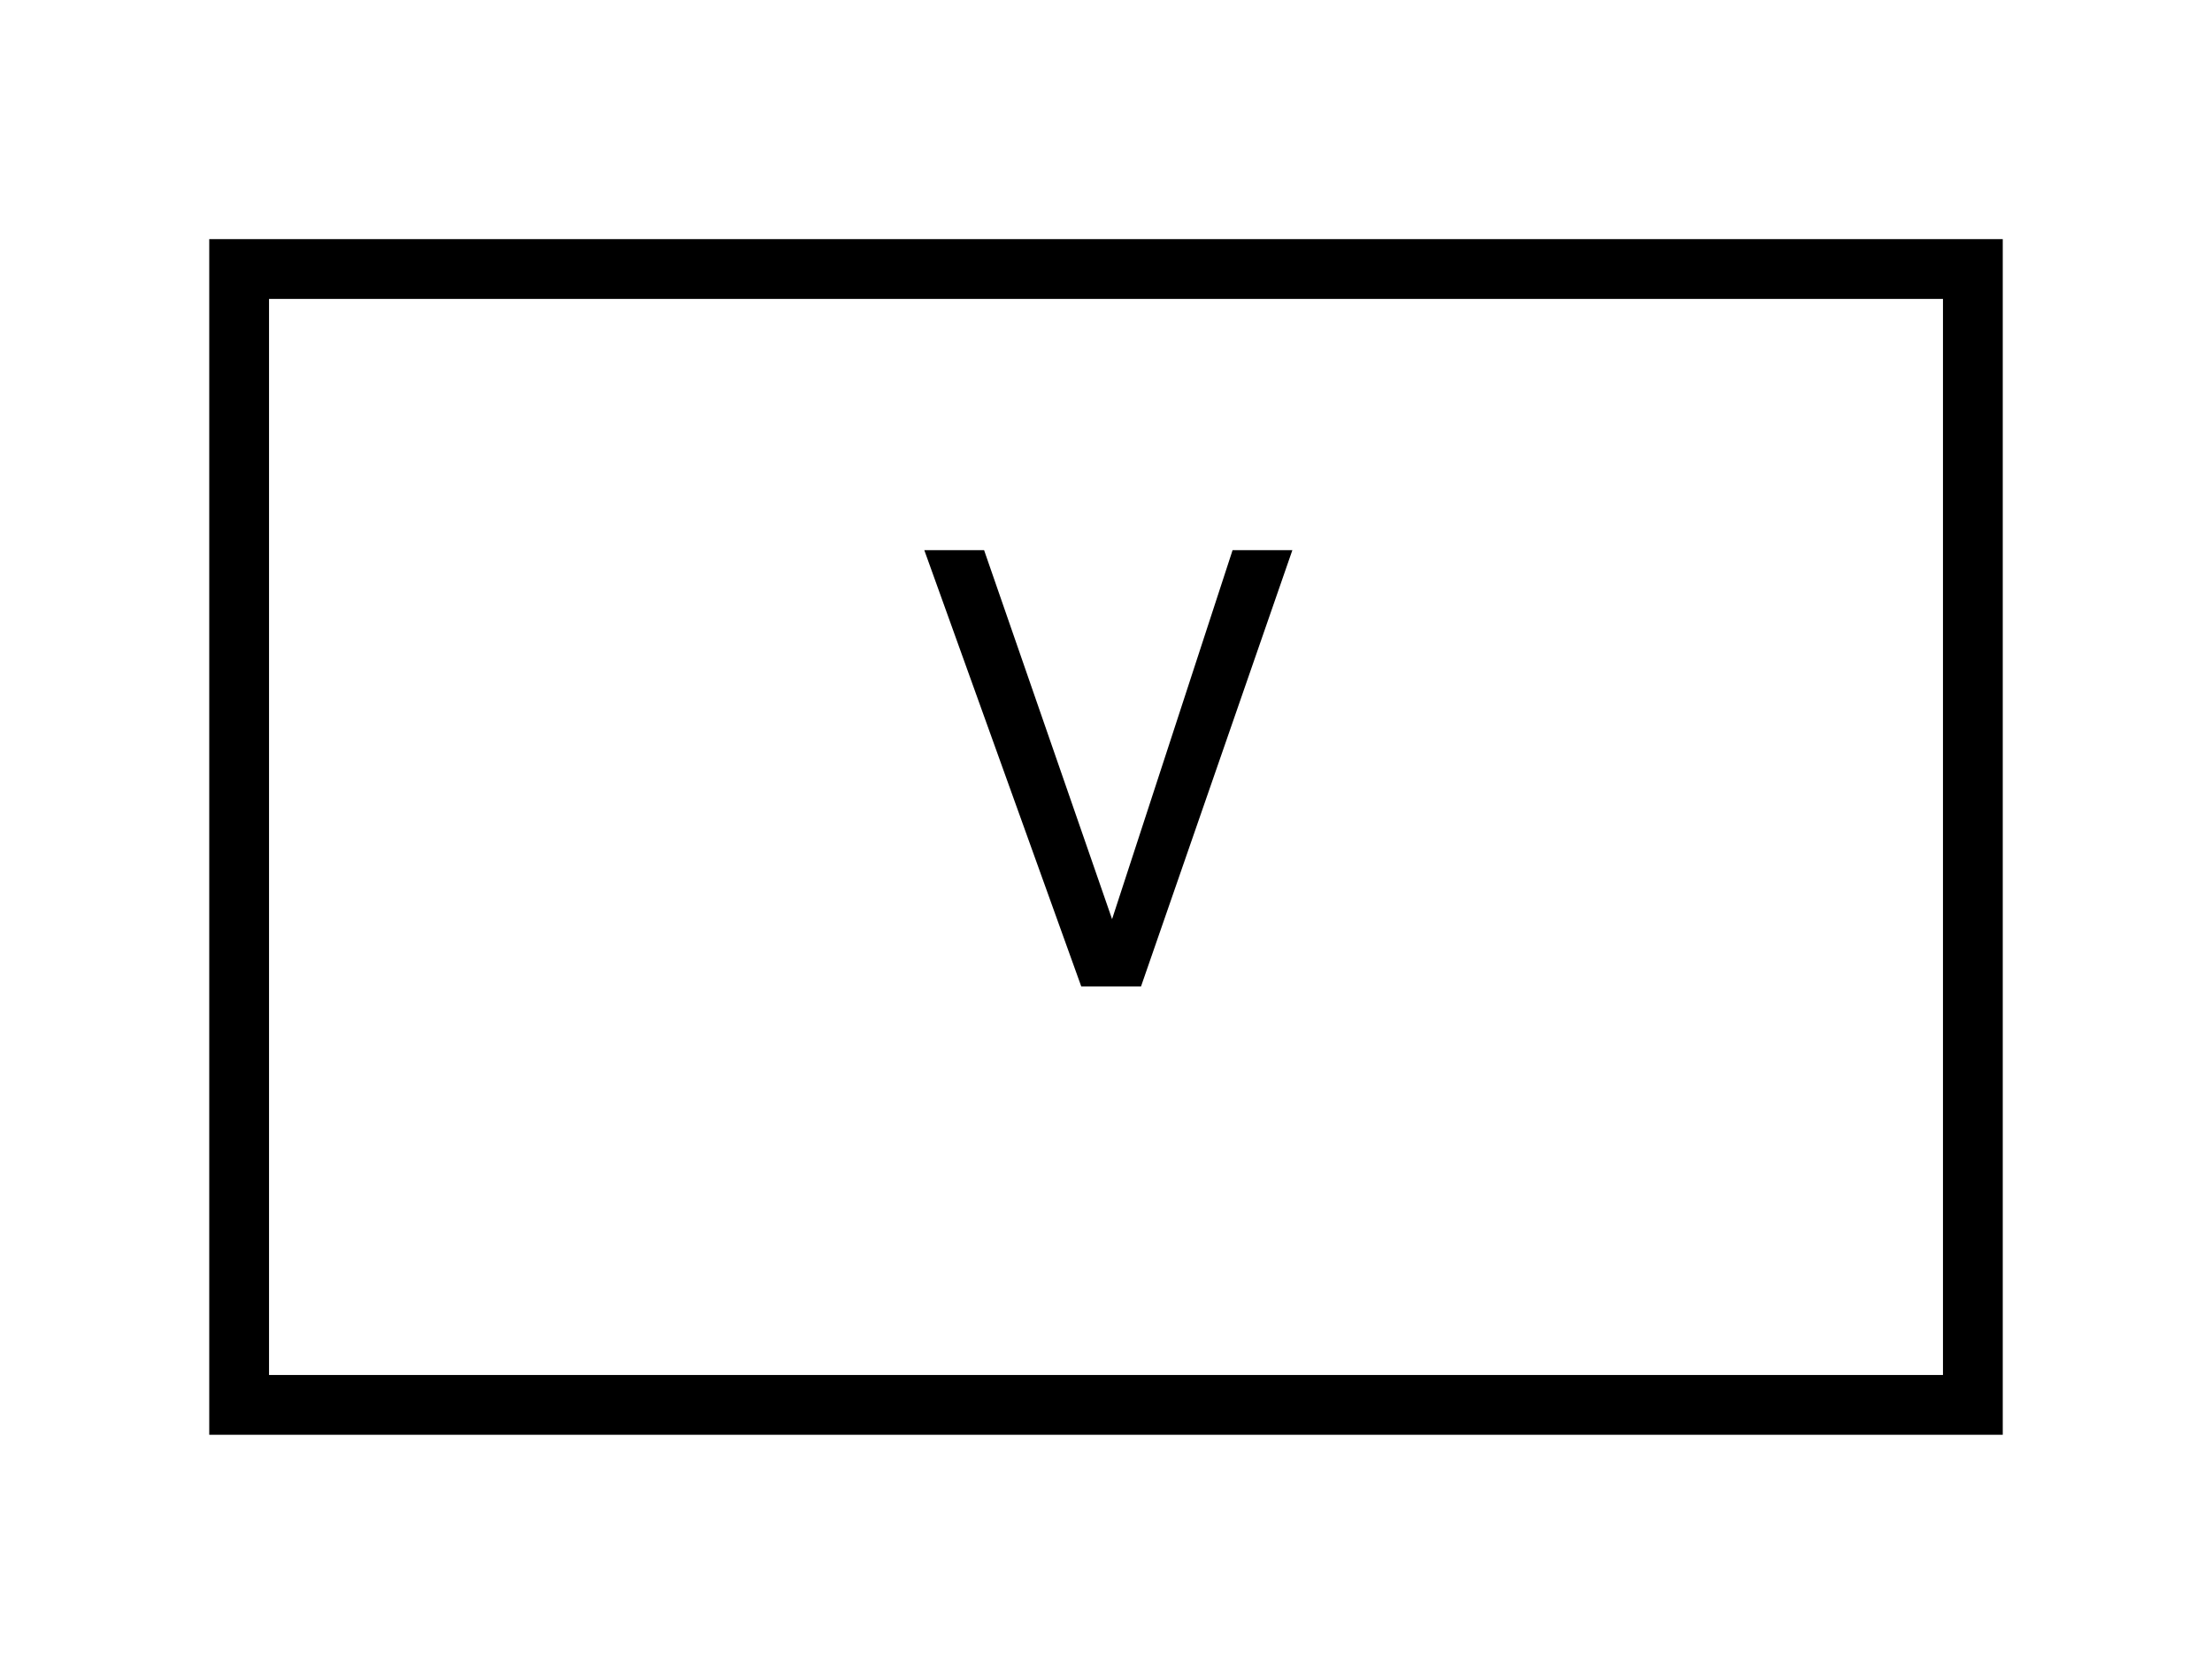
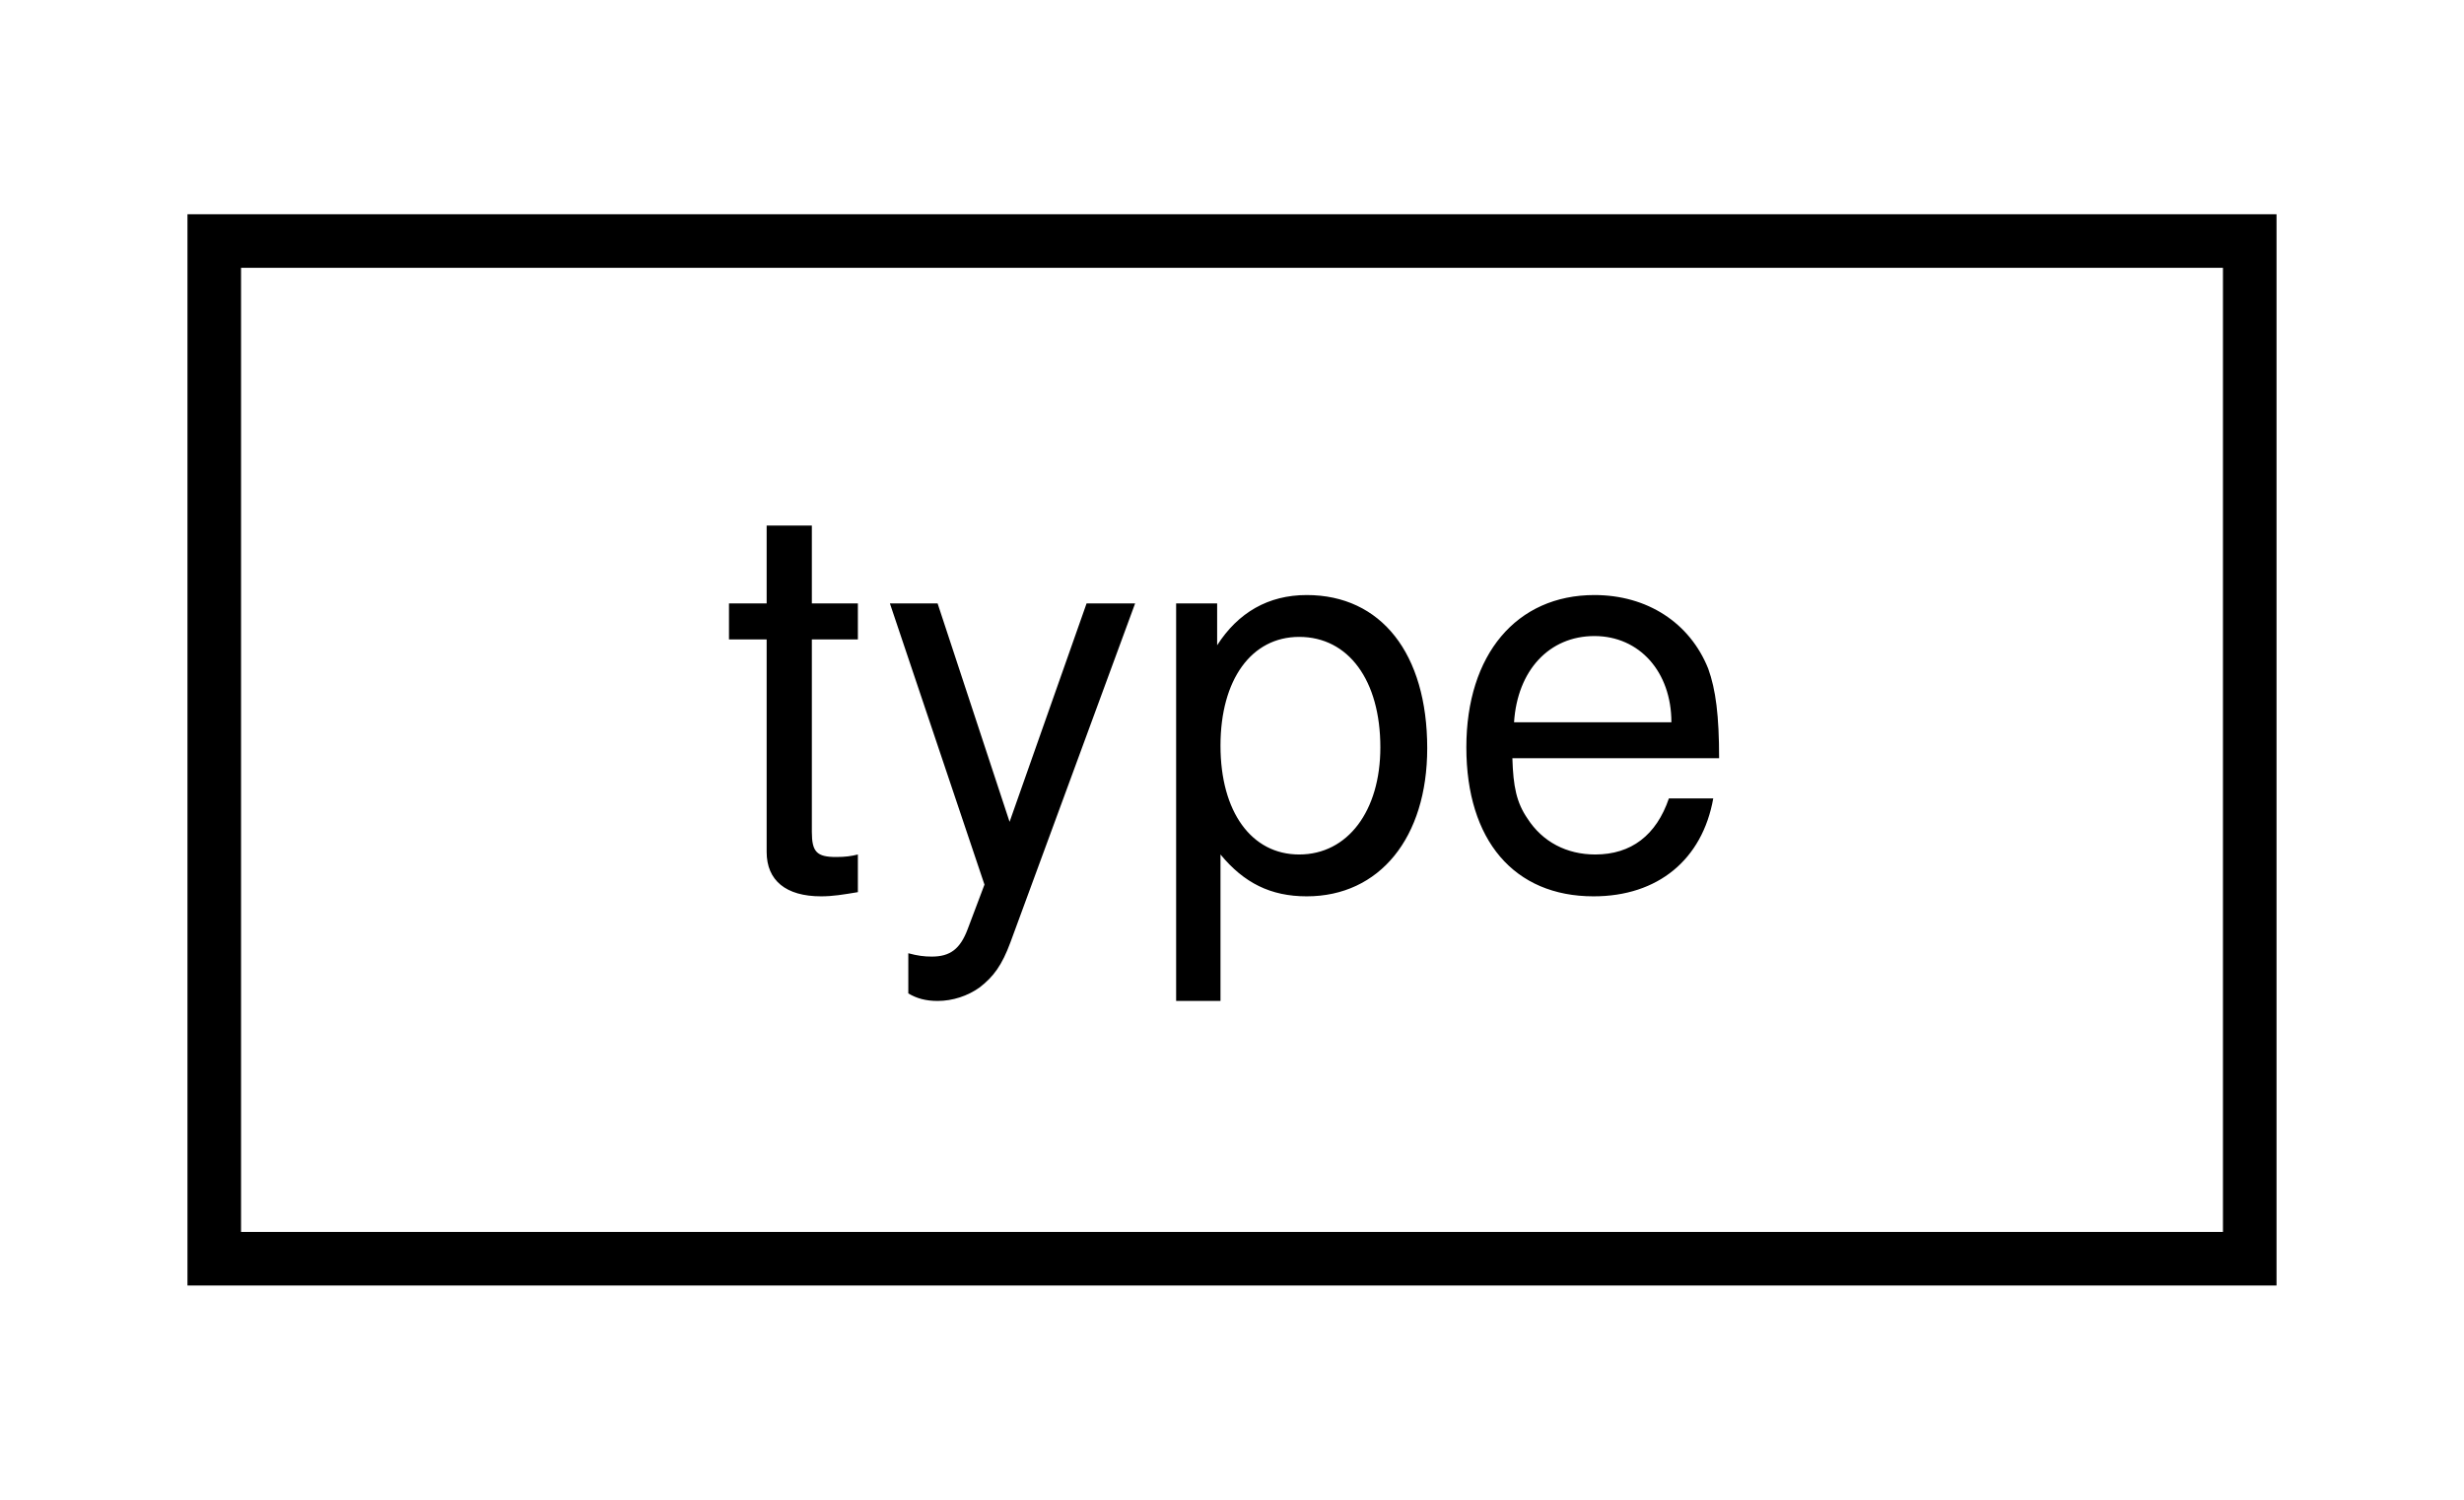
- <svg xmlns="http://www.w3.org/2000/svg" xmlns:xlink="http://www.w3.org/1999/xlink" width="37pt" height="28pt" viewBox="0.00 0.00 37.00 28.00">
+ <svg xmlns="http://www.w3.org/2000/svg" xmlns:xlink="http://www.w3.org/1999/xlink" width="46pt" height="28pt" viewBox="0.00 0.00 46.00 28.00">
  <g id="graph0" class="graph" transform="scale(1 1) rotate(0) translate(4 24)">
    <g id="node1" class="node">
      <g id="a_node1">
-         <a xlink:href="classV.html" target="_top" xlink:title=" ">
-           <polygon fill="none" stroke="#000000" points="0,-.5 0,-19.5 29,-19.5 29,-.5 0,-.5" />
-           <text text-anchor="middle" x="14.5" y="-7.5" font-family="Helvetica,sans-Serif" font-size="10.00" fill="#000000">V</text>
+         <a xlink:href="classstd_1_1conditional_3_01true_00_01NullCheckDereferencer_3_01typename_01ValueType_1_1SharedPo3ee037d7a7f048c3ef201d5fba99a73b.html" target="_top" xlink:title=" ">
+           <polygon fill="none" stroke="#000000" points="0,-.5 0,-19.5 38,-19.5 38,-.5 0,-.5" />
+           <text text-anchor="middle" x="19" y="-7.5" font-family="Helvetica,sans-Serif" font-size="10.00" fill="#000000">type</text>
        </a>
      </g>
    </g>
  </g>
</svg>
